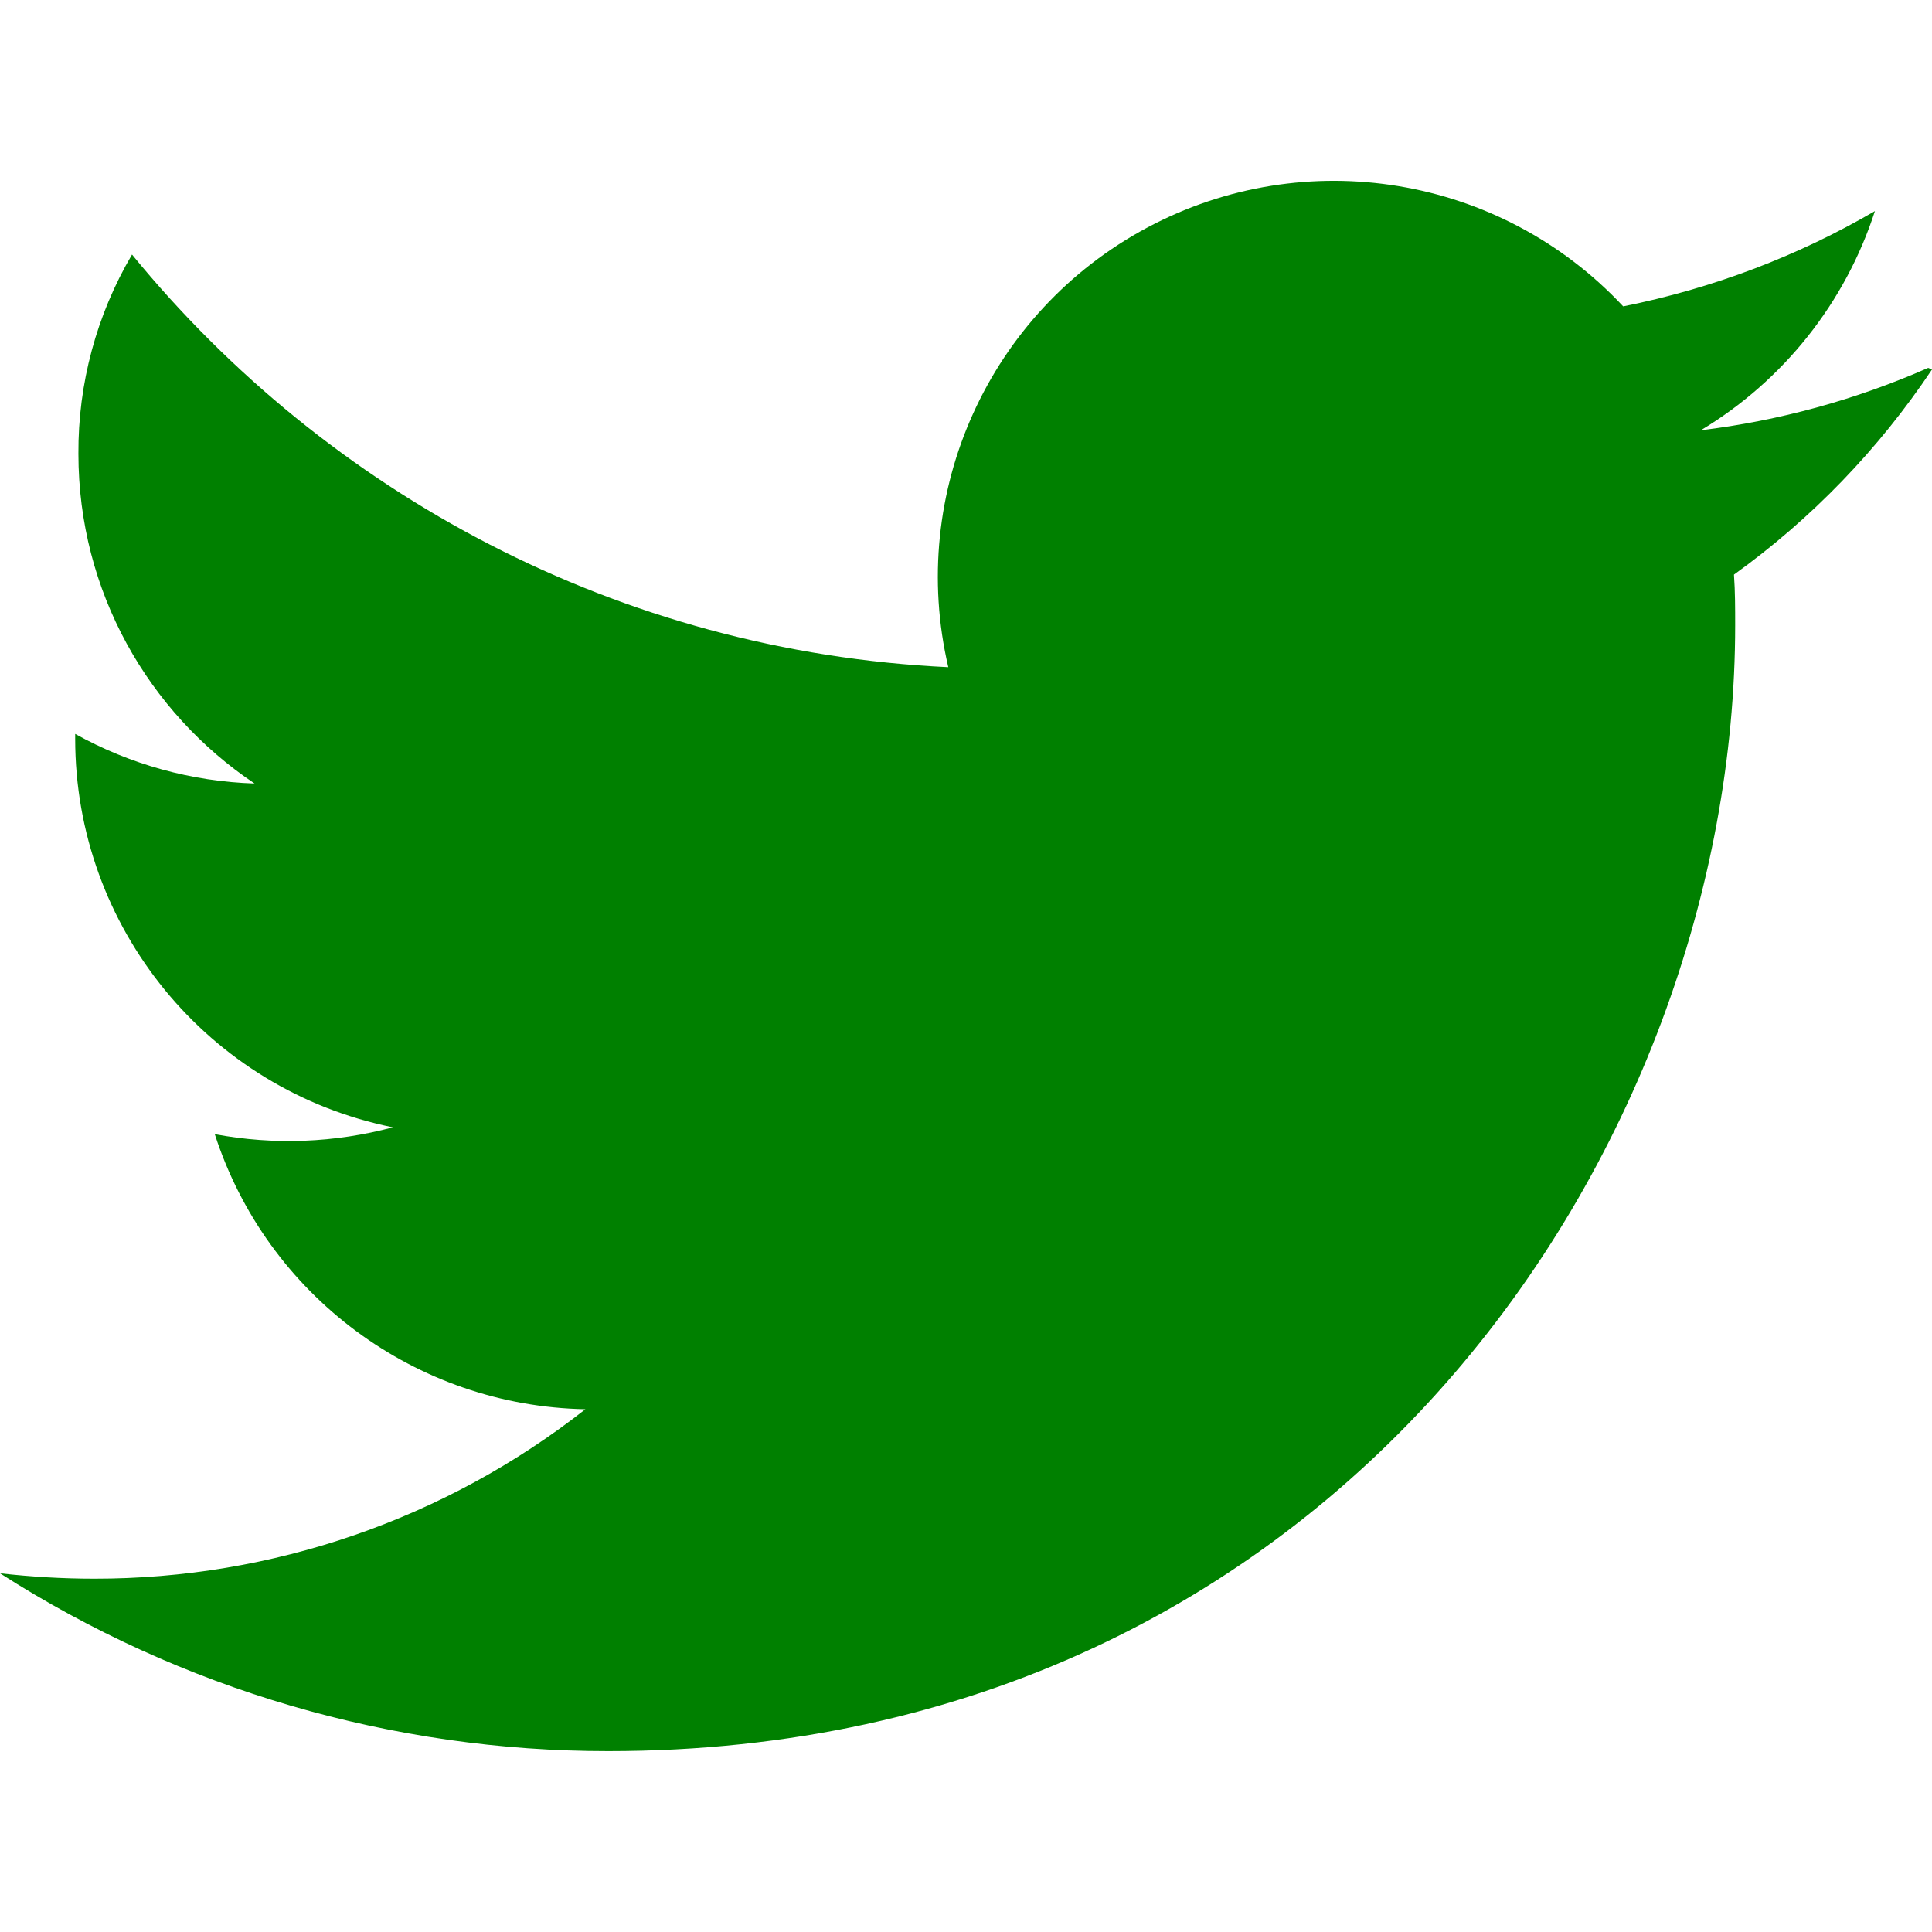
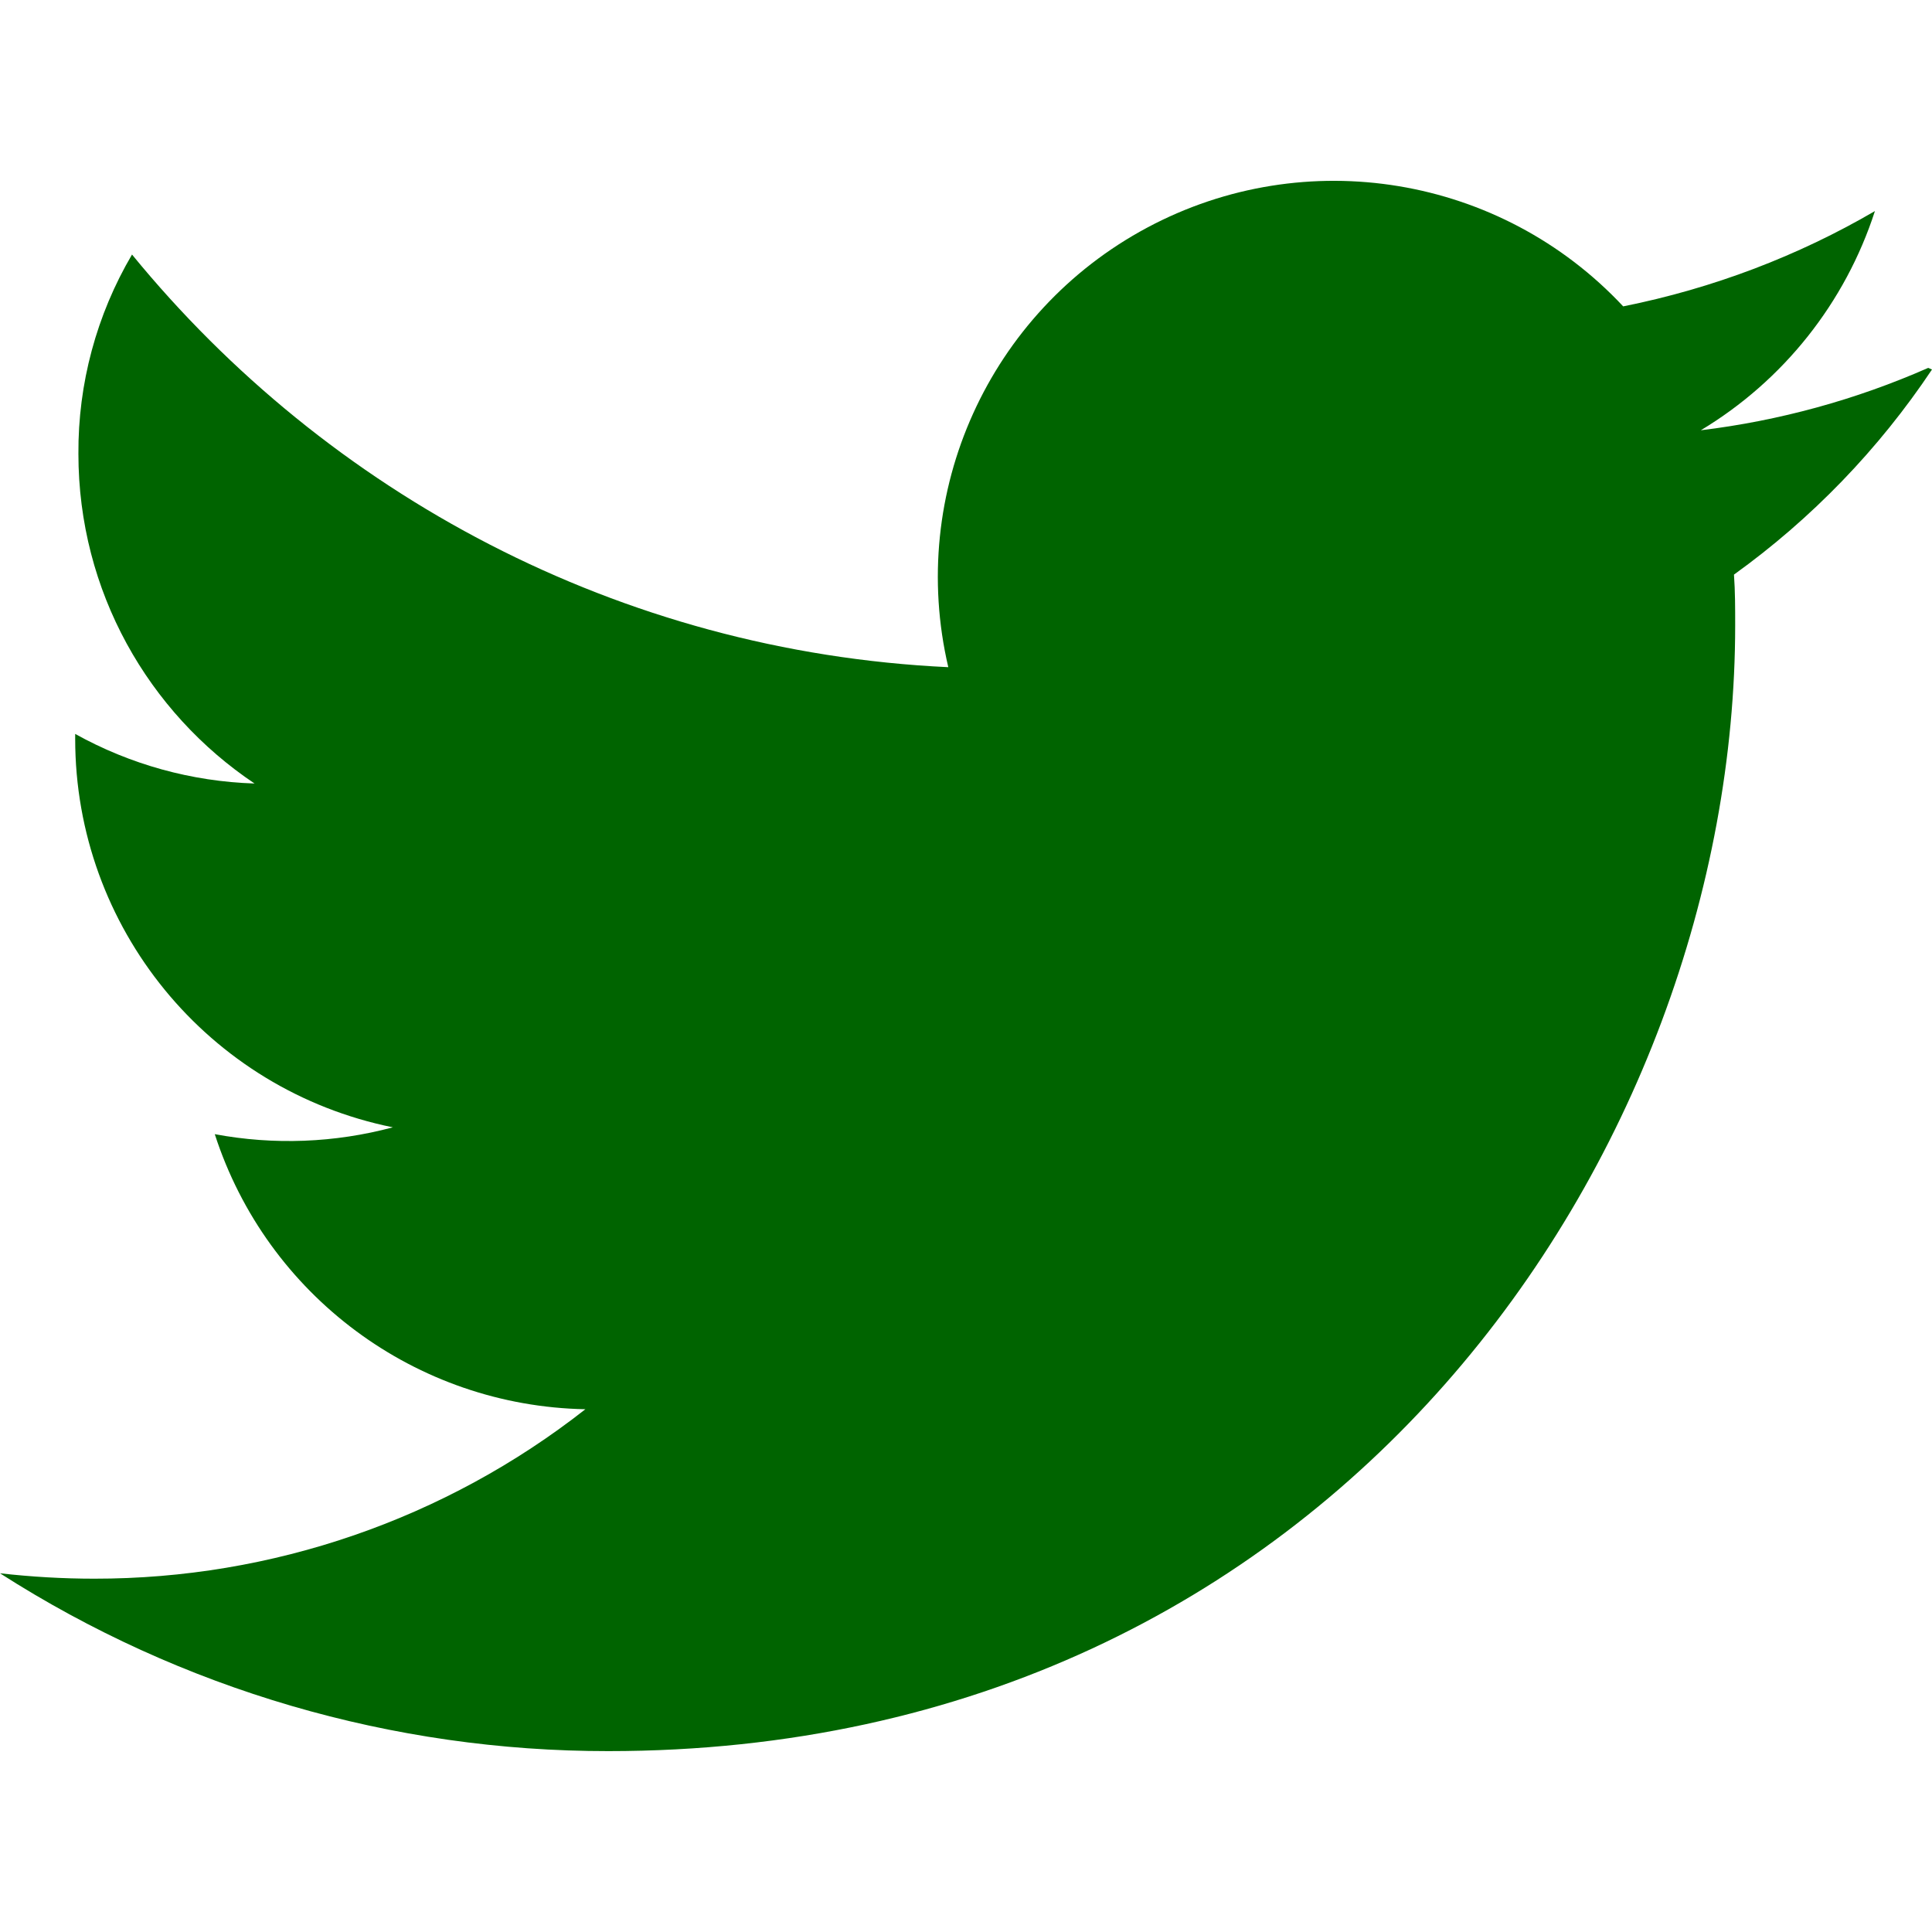
<svg xmlns="http://www.w3.org/2000/svg" role="img" viewBox="0 0 24 24">
-   <path d="M23.953 4.57a10 10 0 01-2.825.775 4.958 4.958 0 002.163-2.723c-.951.555-2.005.959-3.127 1.184a4.92 4.92 0 00-8.384 4.482C7.69 8.095 4.067 6.13 1.64 3.162a4.822 4.822 0 00-.666 2.475c0 1.71.87 3.213 2.188 4.096a4.904 4.904 0 01-2.228-.616v.06a4.923 4.923 0 003.946 4.827 4.996 4.996 0 01-2.212.085 4.936 4.936 0 004.604 3.417 9.867 9.867 0 01-6.102 2.105c-.39 0-.779-.023-1.17-.067a13.995 13.995 0 007.557 2.209c9.053 0 13.998-7.496 13.998-13.985 0-.21 0-.42-.015-.63A9.935 9.935 0 0024 4.59z" fill="green" />
+   <path fill="rgb(0,100,0)" d="M23.953 4.57a10 10 0 01-2.825.775 4.958 4.958 0 002.163-2.723c-.951.555-2.005.959-3.127 1.184a4.92 4.92 0 00-8.384 4.482C7.69 8.095 4.067 6.13 1.64 3.162a4.822 4.822 0 00-.666 2.475c0 1.71.87 3.213 2.188 4.096a4.904 4.904 0 01-2.228-.616v.06a4.923 4.923 0 003.946 4.827 4.996 4.996 0 01-2.212.085 4.936 4.936 0 004.604 3.417 9.867 9.867 0 01-6.102 2.105c-.39 0-.779-.023-1.17-.067a13.995 13.995 0 007.557 2.209c9.053 0 13.998-7.496 13.998-13.985 0-.21 0-.42-.015-.63A9.935 9.935 0 0024 4.59z" />
</svg>
